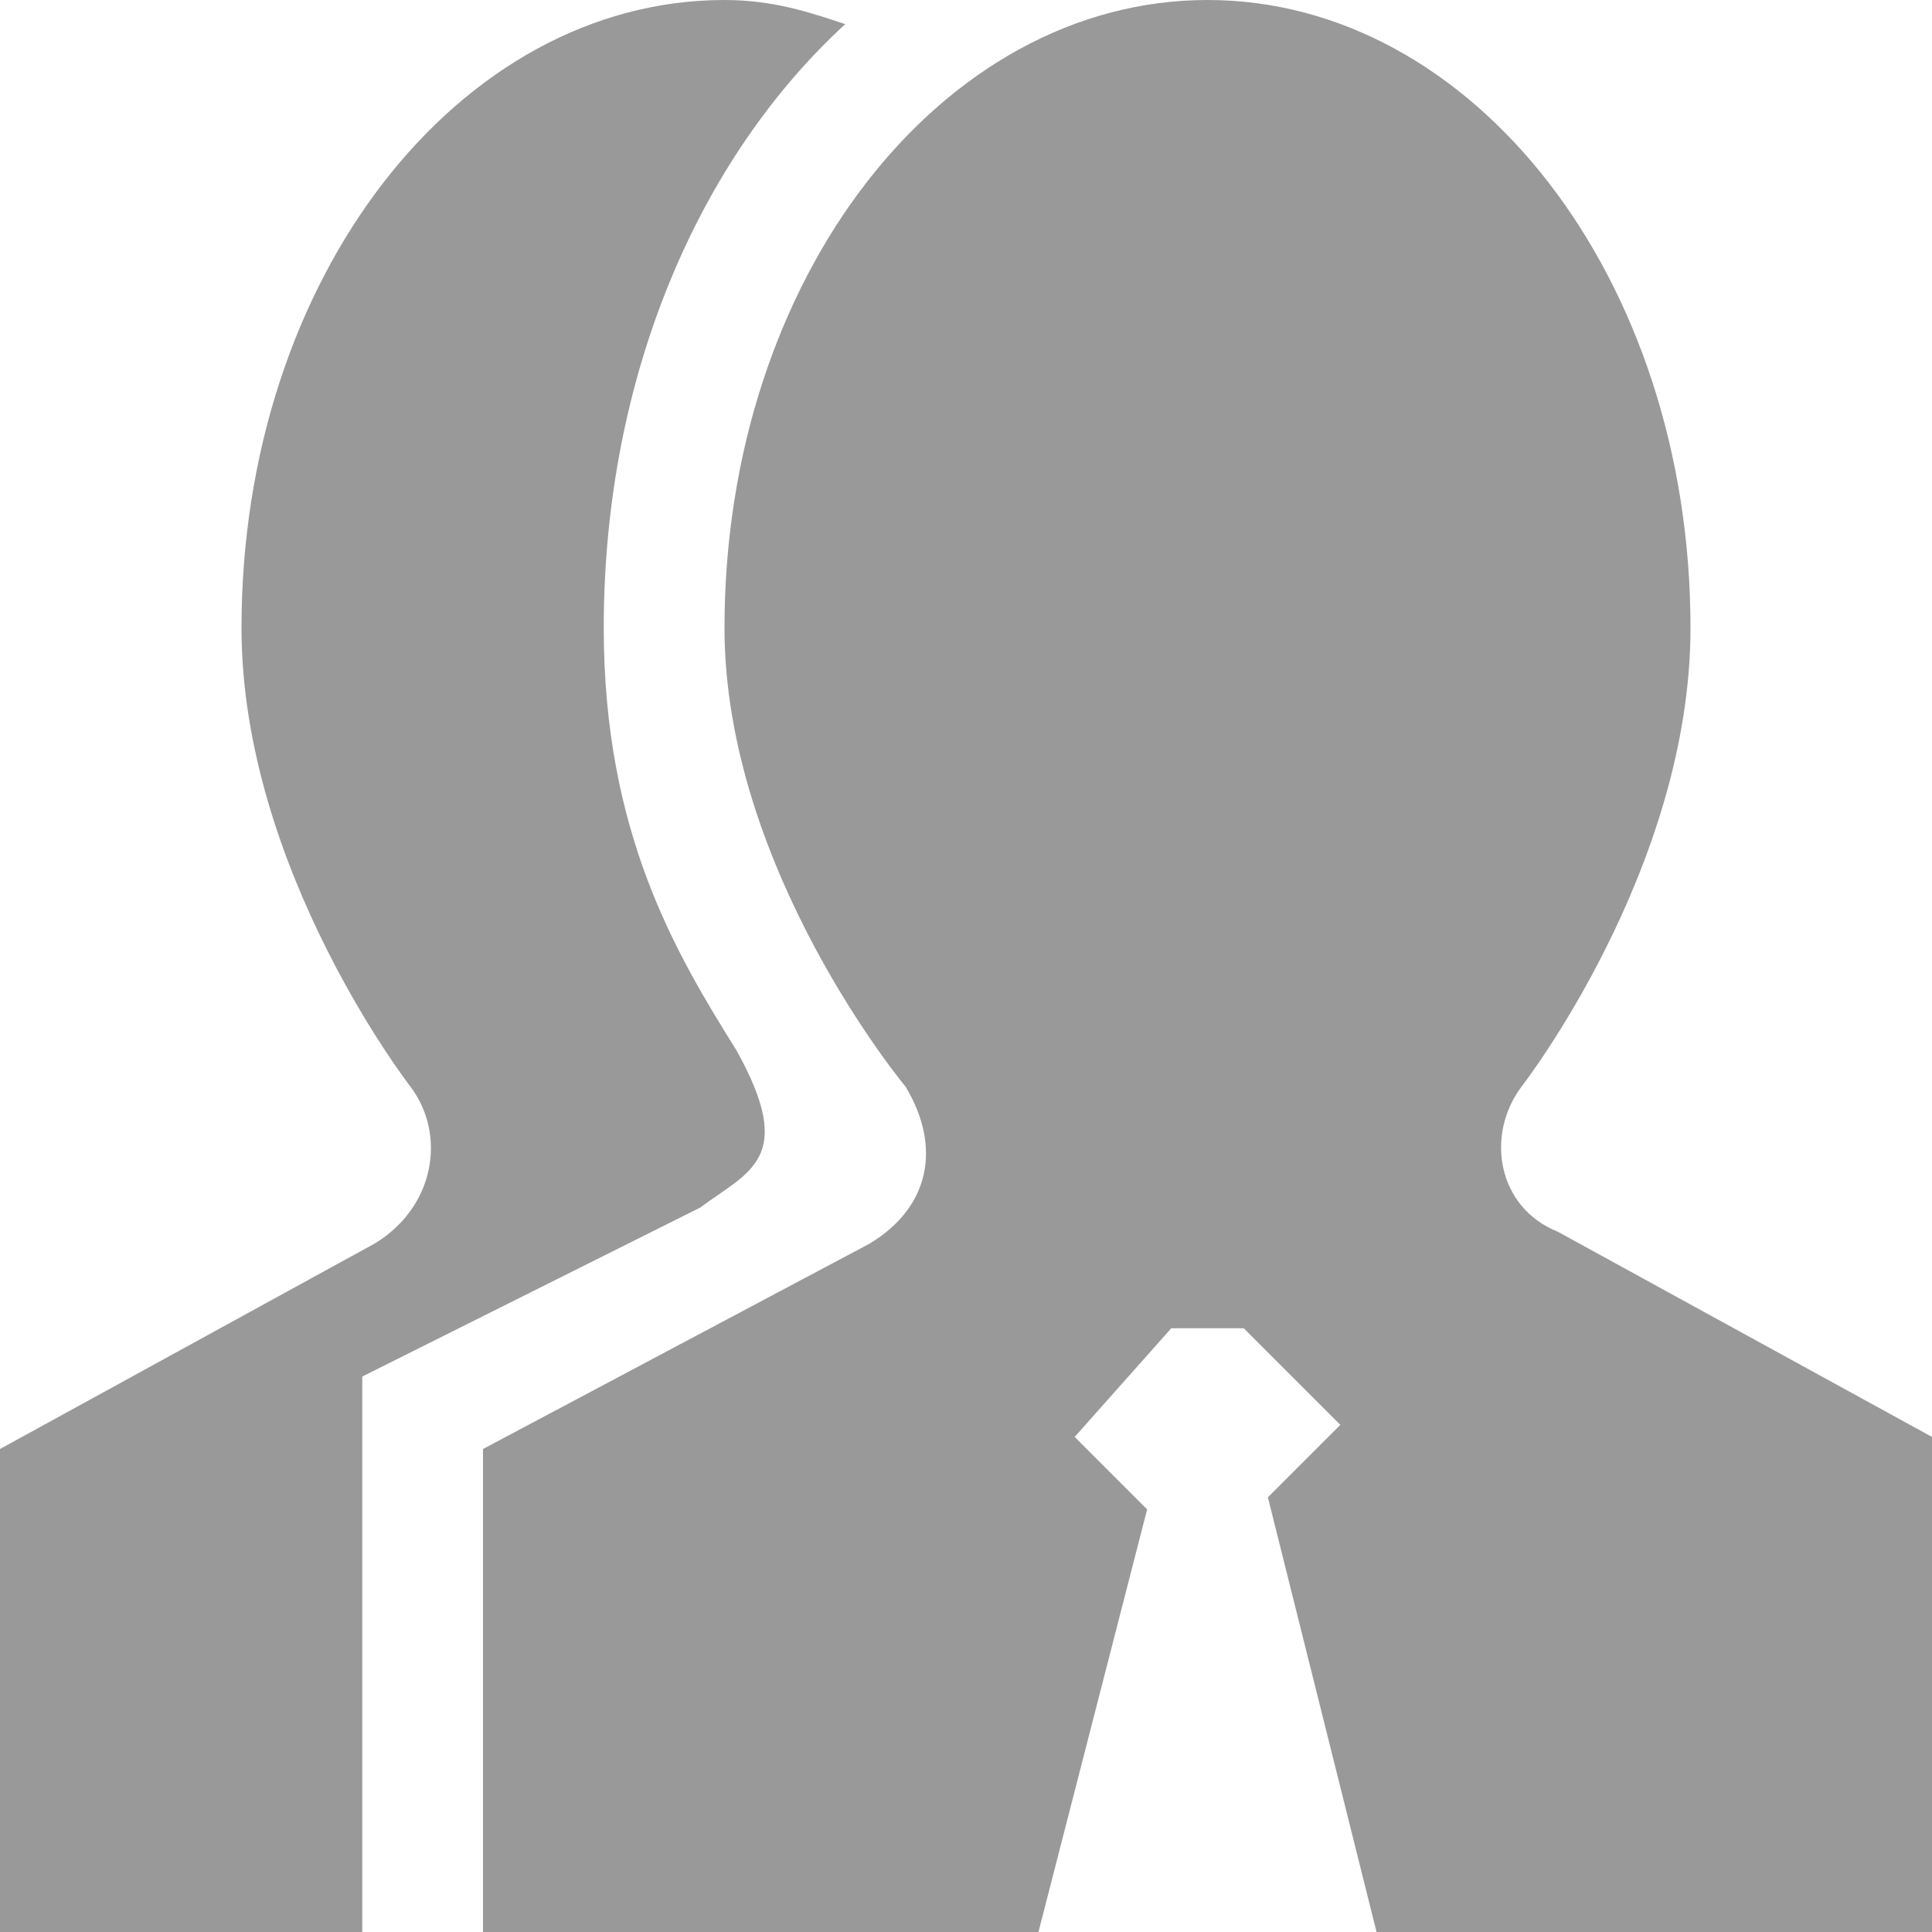
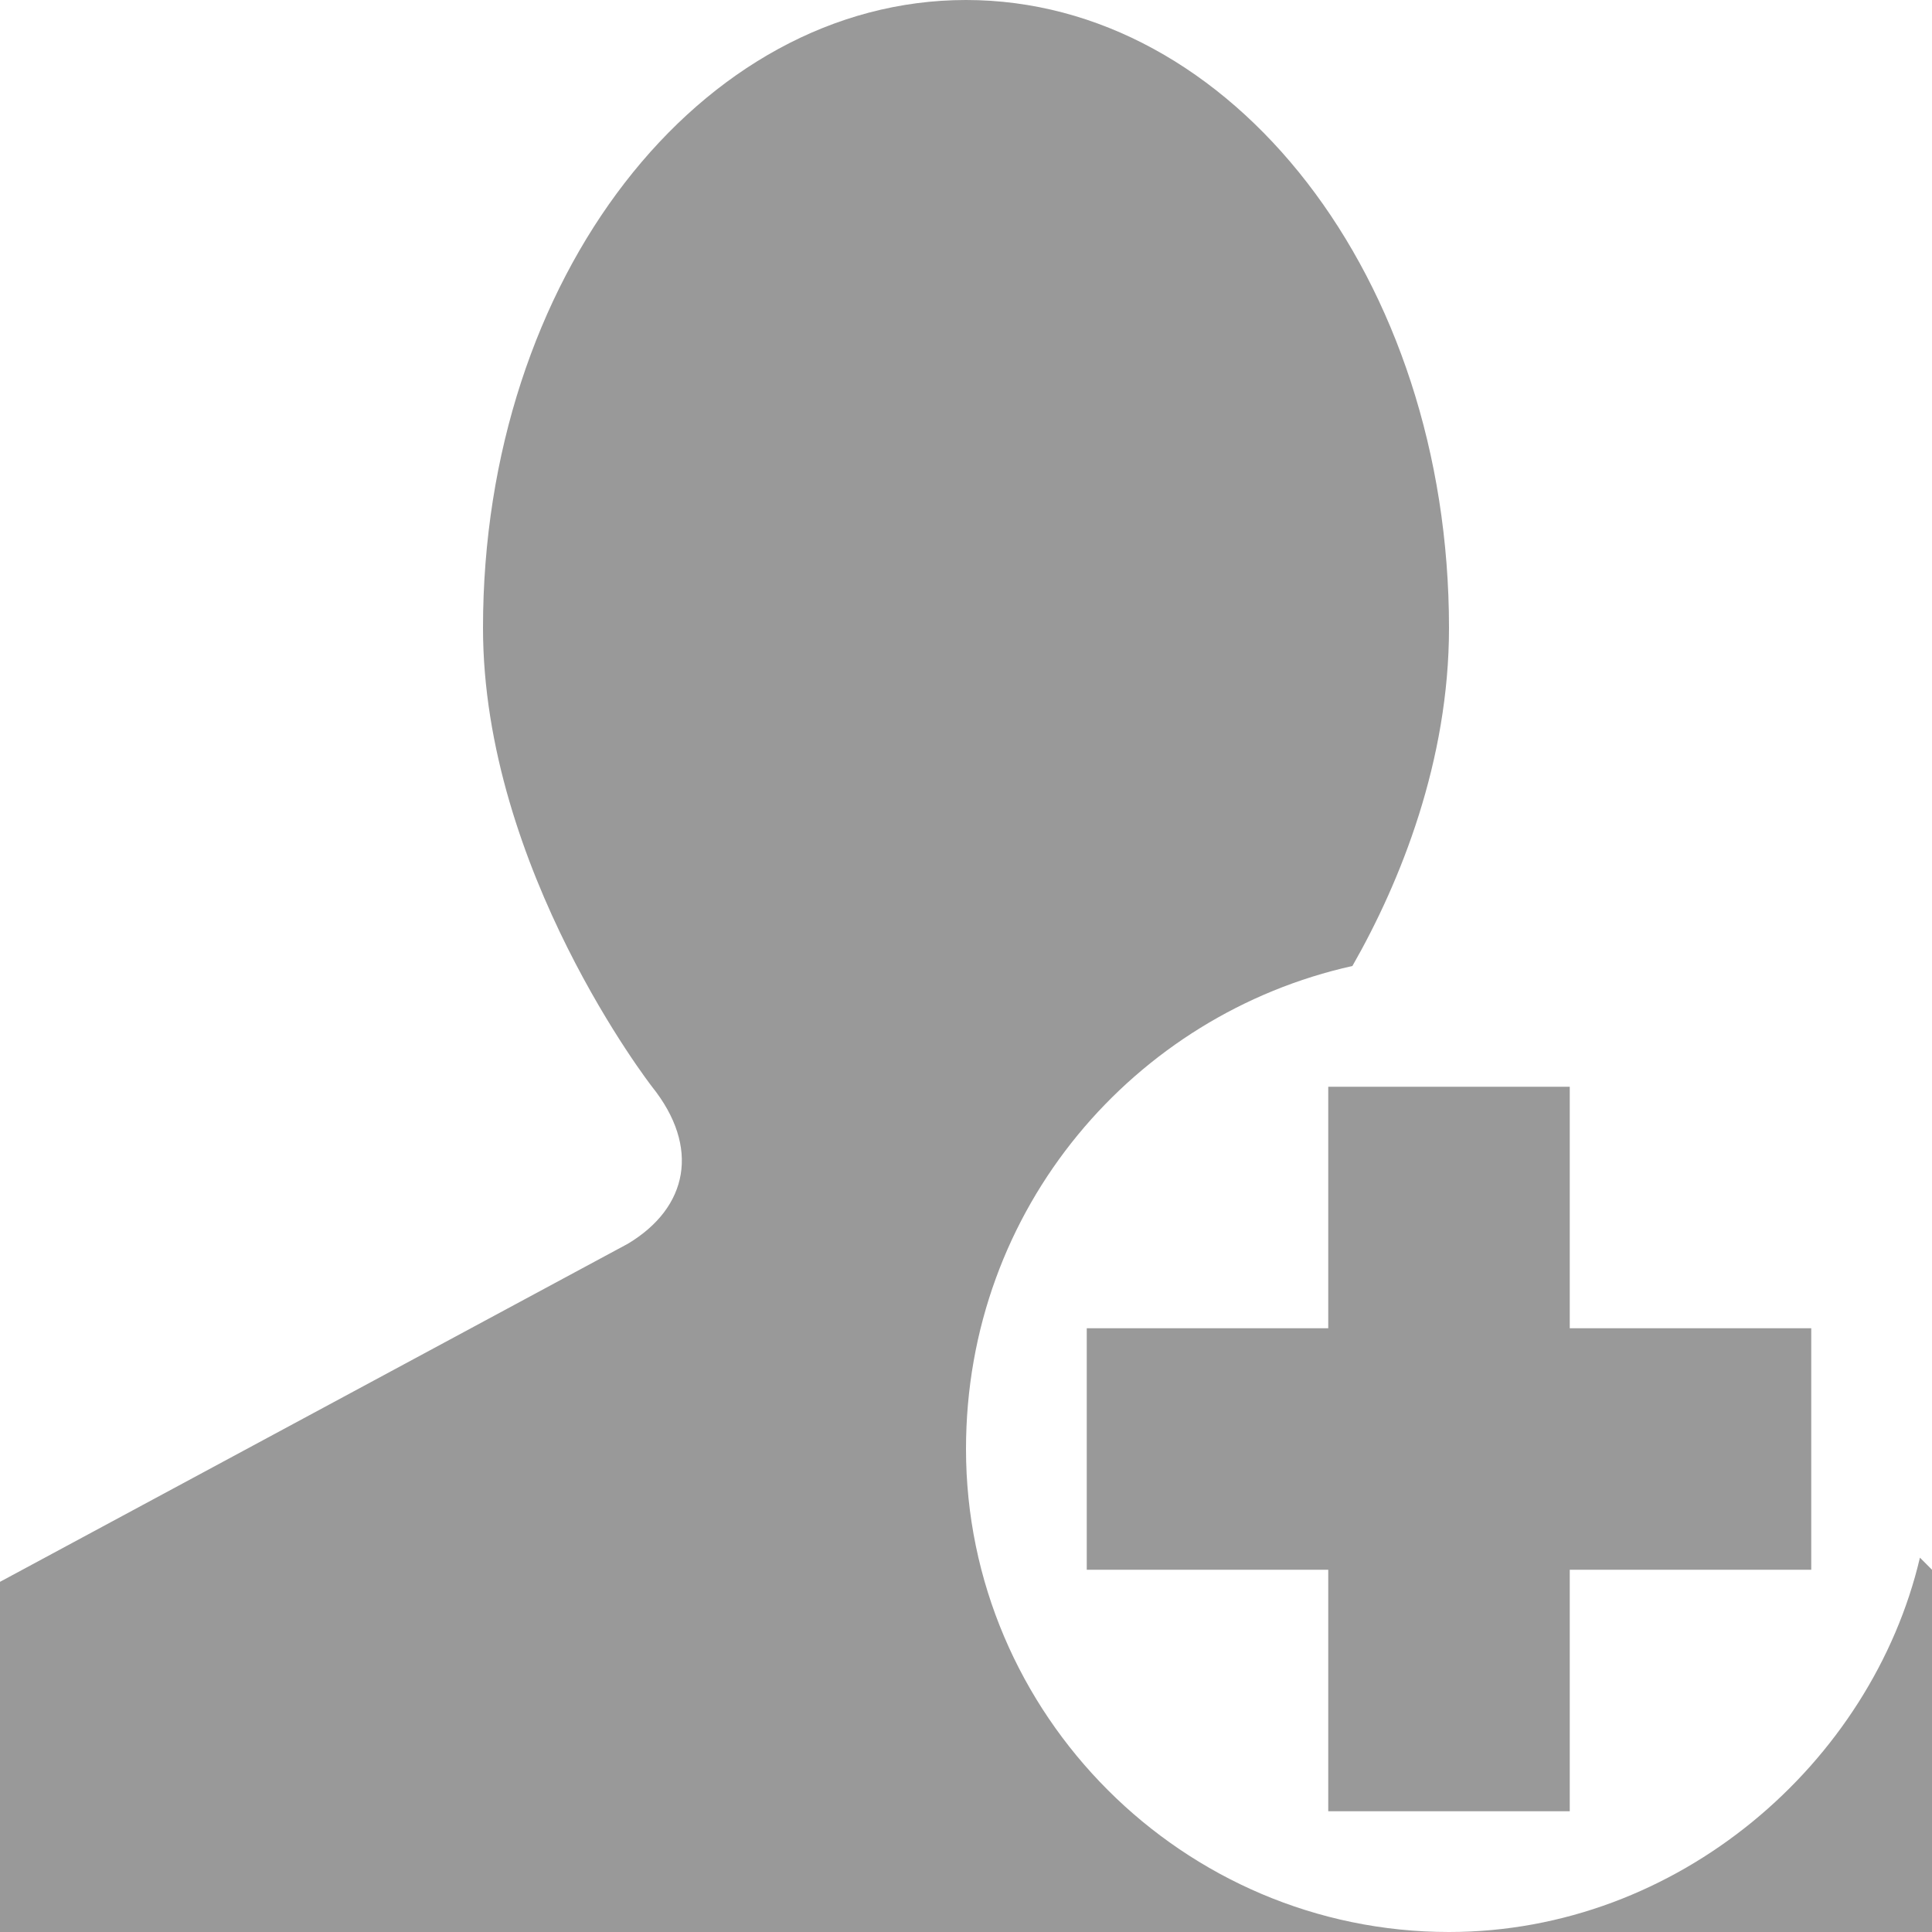
- <svg xmlns="http://www.w3.org/2000/svg" version="1.1" x="0px" y="0px" width="16px" height="16px" viewBox="0 0 16 16" style="overflow:visible;enable-background:new 0 0 16 16;" xml:space="preserve" preserveAspectRatio="xMinYMid meet">
+ <svg xmlns="http://www.w3.org/2000/svg" version="1.1" x="0px" y="0px" width="16px" height="16px" viewBox="0 0 16 16" style="overflow:visible;enable-background:new 0 0 16 16;" xml:space="preserve">
  <defs>
</defs>
-   <path style="fill:#999999;" d="M16,11.9V16h-4.6l-0.9-3.6l0.6-0.6L10.3,11H9.7l-0.8,0.9l0.6,0.6L8.6,16H4v-4l3.2-1.7  C7.7,10,7.8,9.5,7.5,9C7.5,9,6,7.2,6,5.2C6,2.3,7.8,0,10,0s4,2.3,4,5.2c0,2-1.4,3.8-1.4,3.8c-0.3,0.4-0.2,1,0.3,1.2L16,11.9z   M6.1,8.7C5.6,7.9,5,6.9,5,5.2c0-2.1,0.8-3.9,2-5C6.7,0.1,6.4,0,6,0C3.8,0,2,2.3,2,5.2C2,7.2,3.4,9,3.4,9c0.3,0.4,0.2,1-0.3,1.3  L0,12v4h3v-4.6c0,0,2.6-1.3,2.8-1.4C6.2,9.7,6.6,9.6,6.1,8.7z" />
+   <path style="fill:#999999;" d="M12,16H0v-2.9l5.2-2.8C5.7,10,5.8,9.5,5.4,9C5.4,9,4,7.2,4,5.2C4,2.3,5.8,0,8,0s4,2.3,4,5.2  c0,1.1-0.4,2.1-0.8,2.8C9.4,8.4,8,10,8,12C8,14.2,9.8,16,12,16z M12,16h4v-3l-0.1-0.1C15.5,14.6,13.9,16,12,16z M15,11h-2V9h-2v2H9  v2h2v2h2v-2h2V11z" />
</svg>
